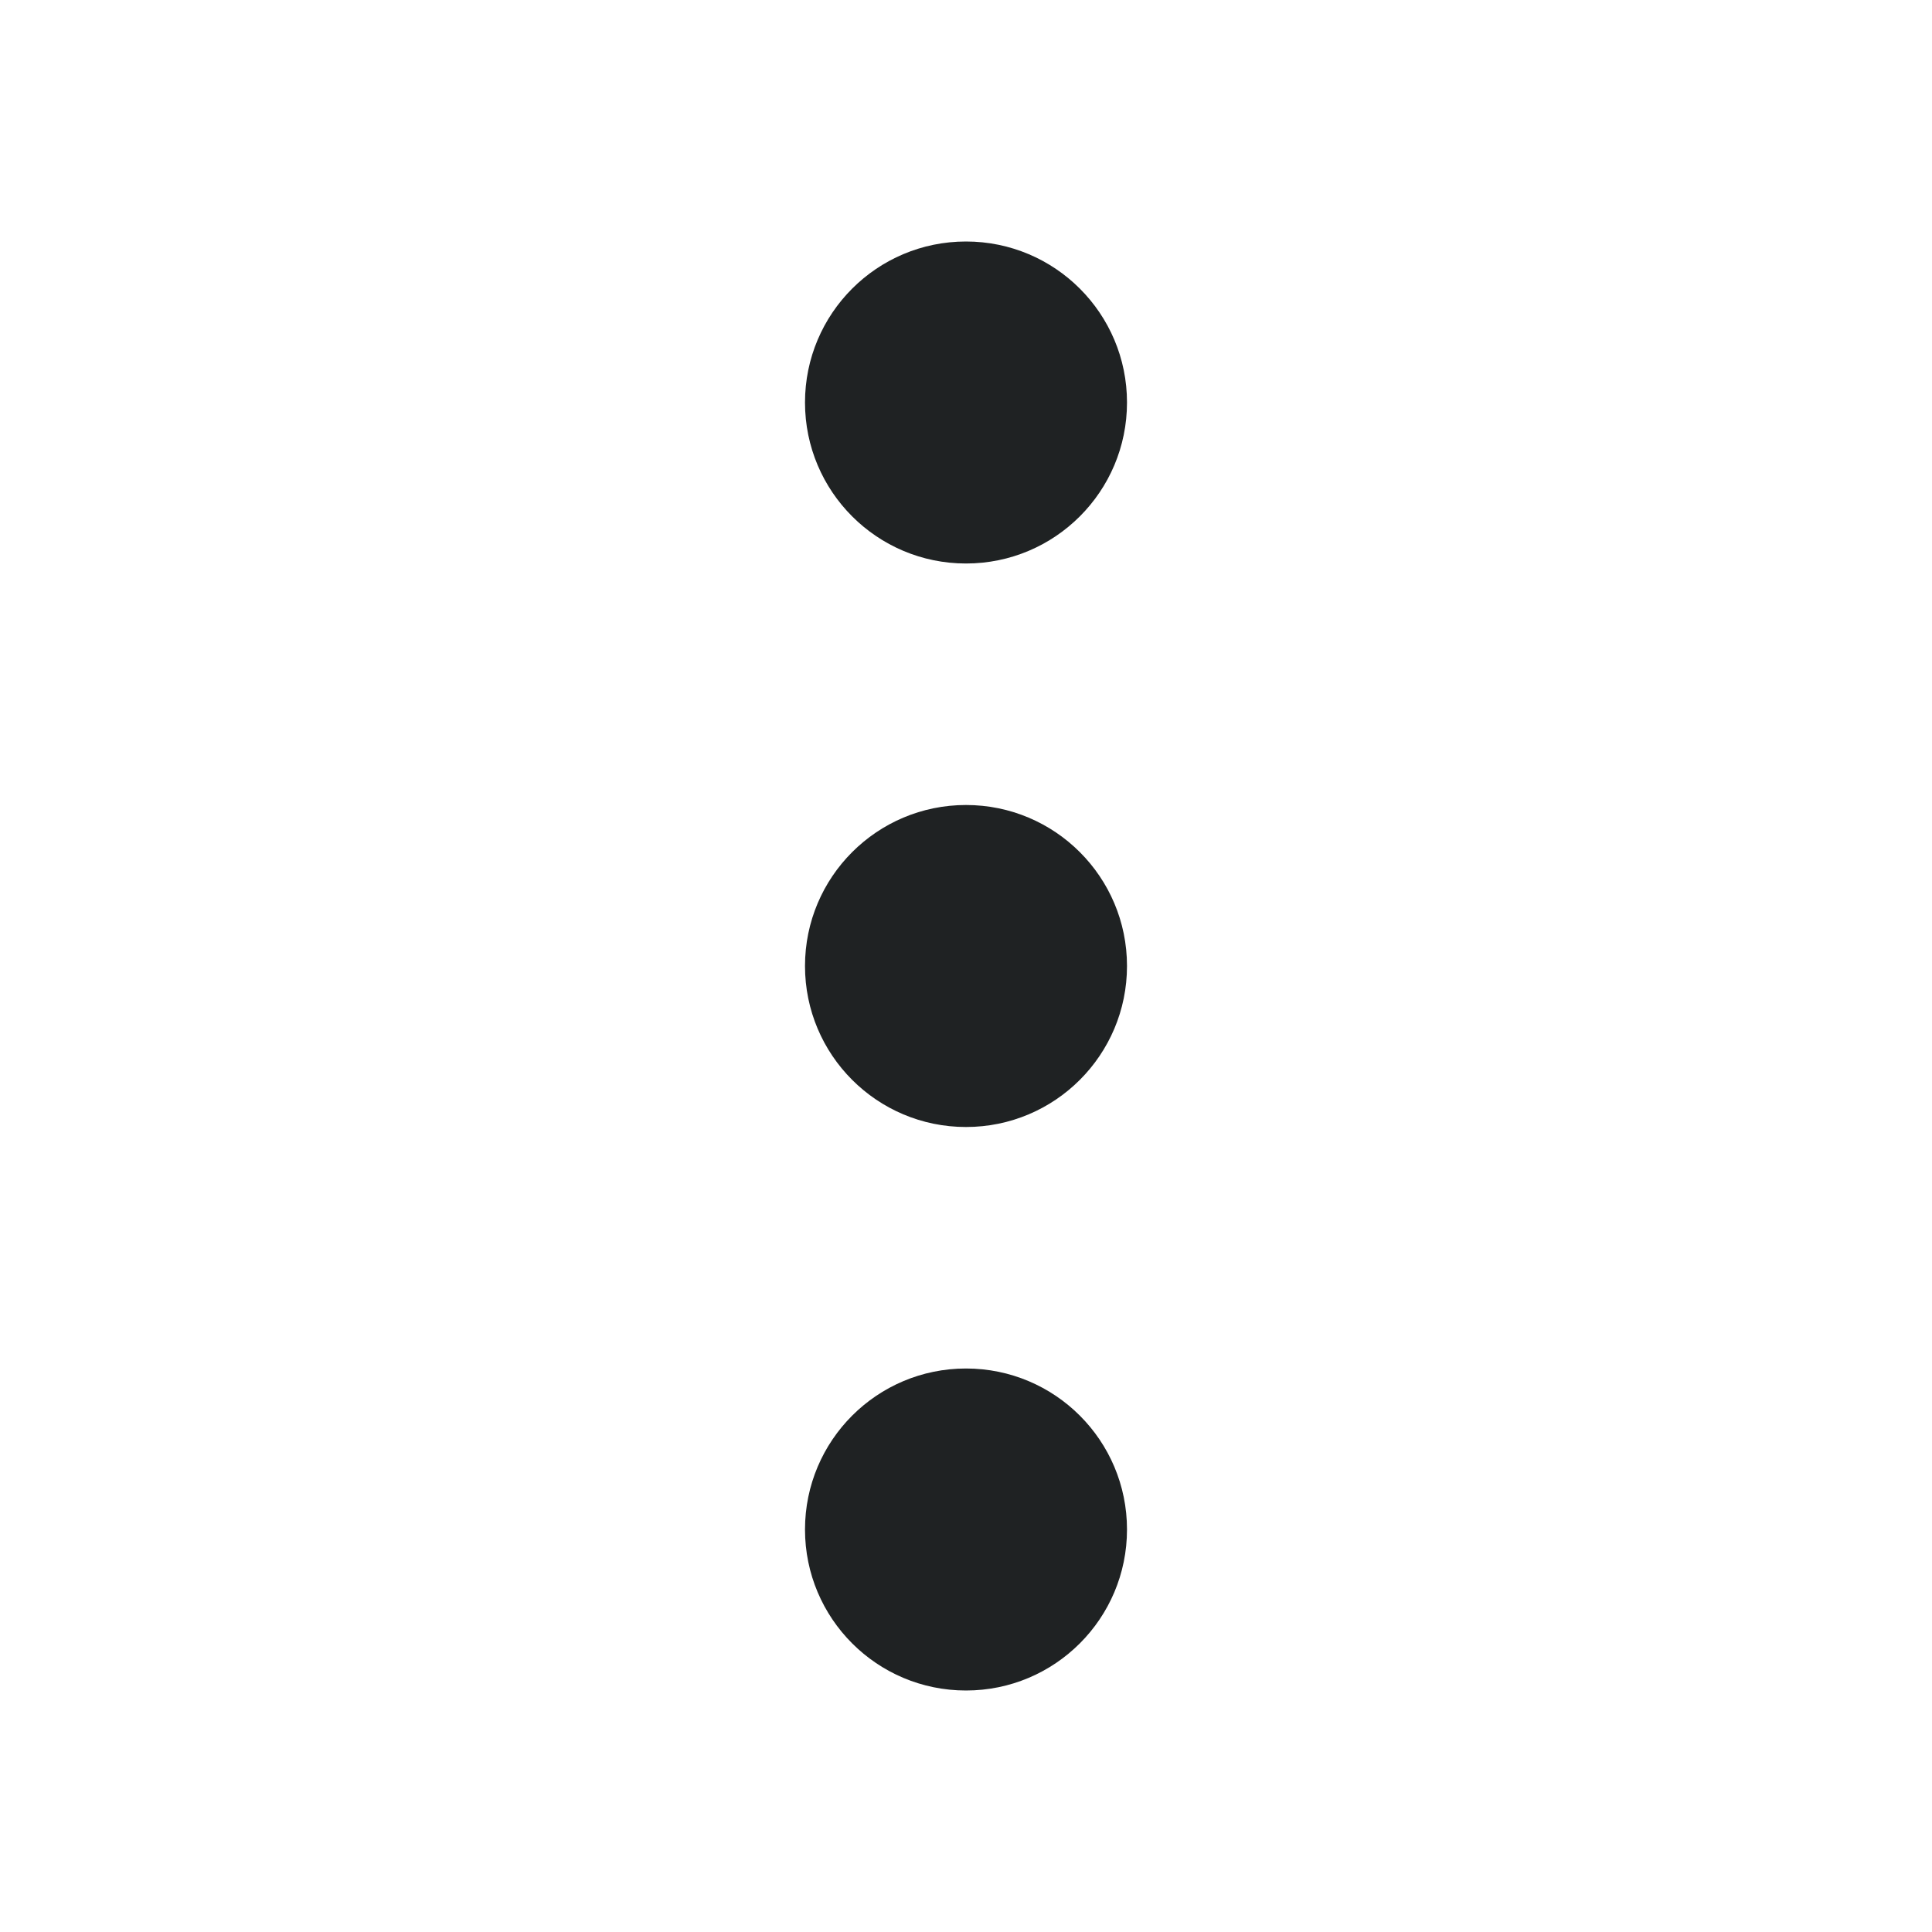
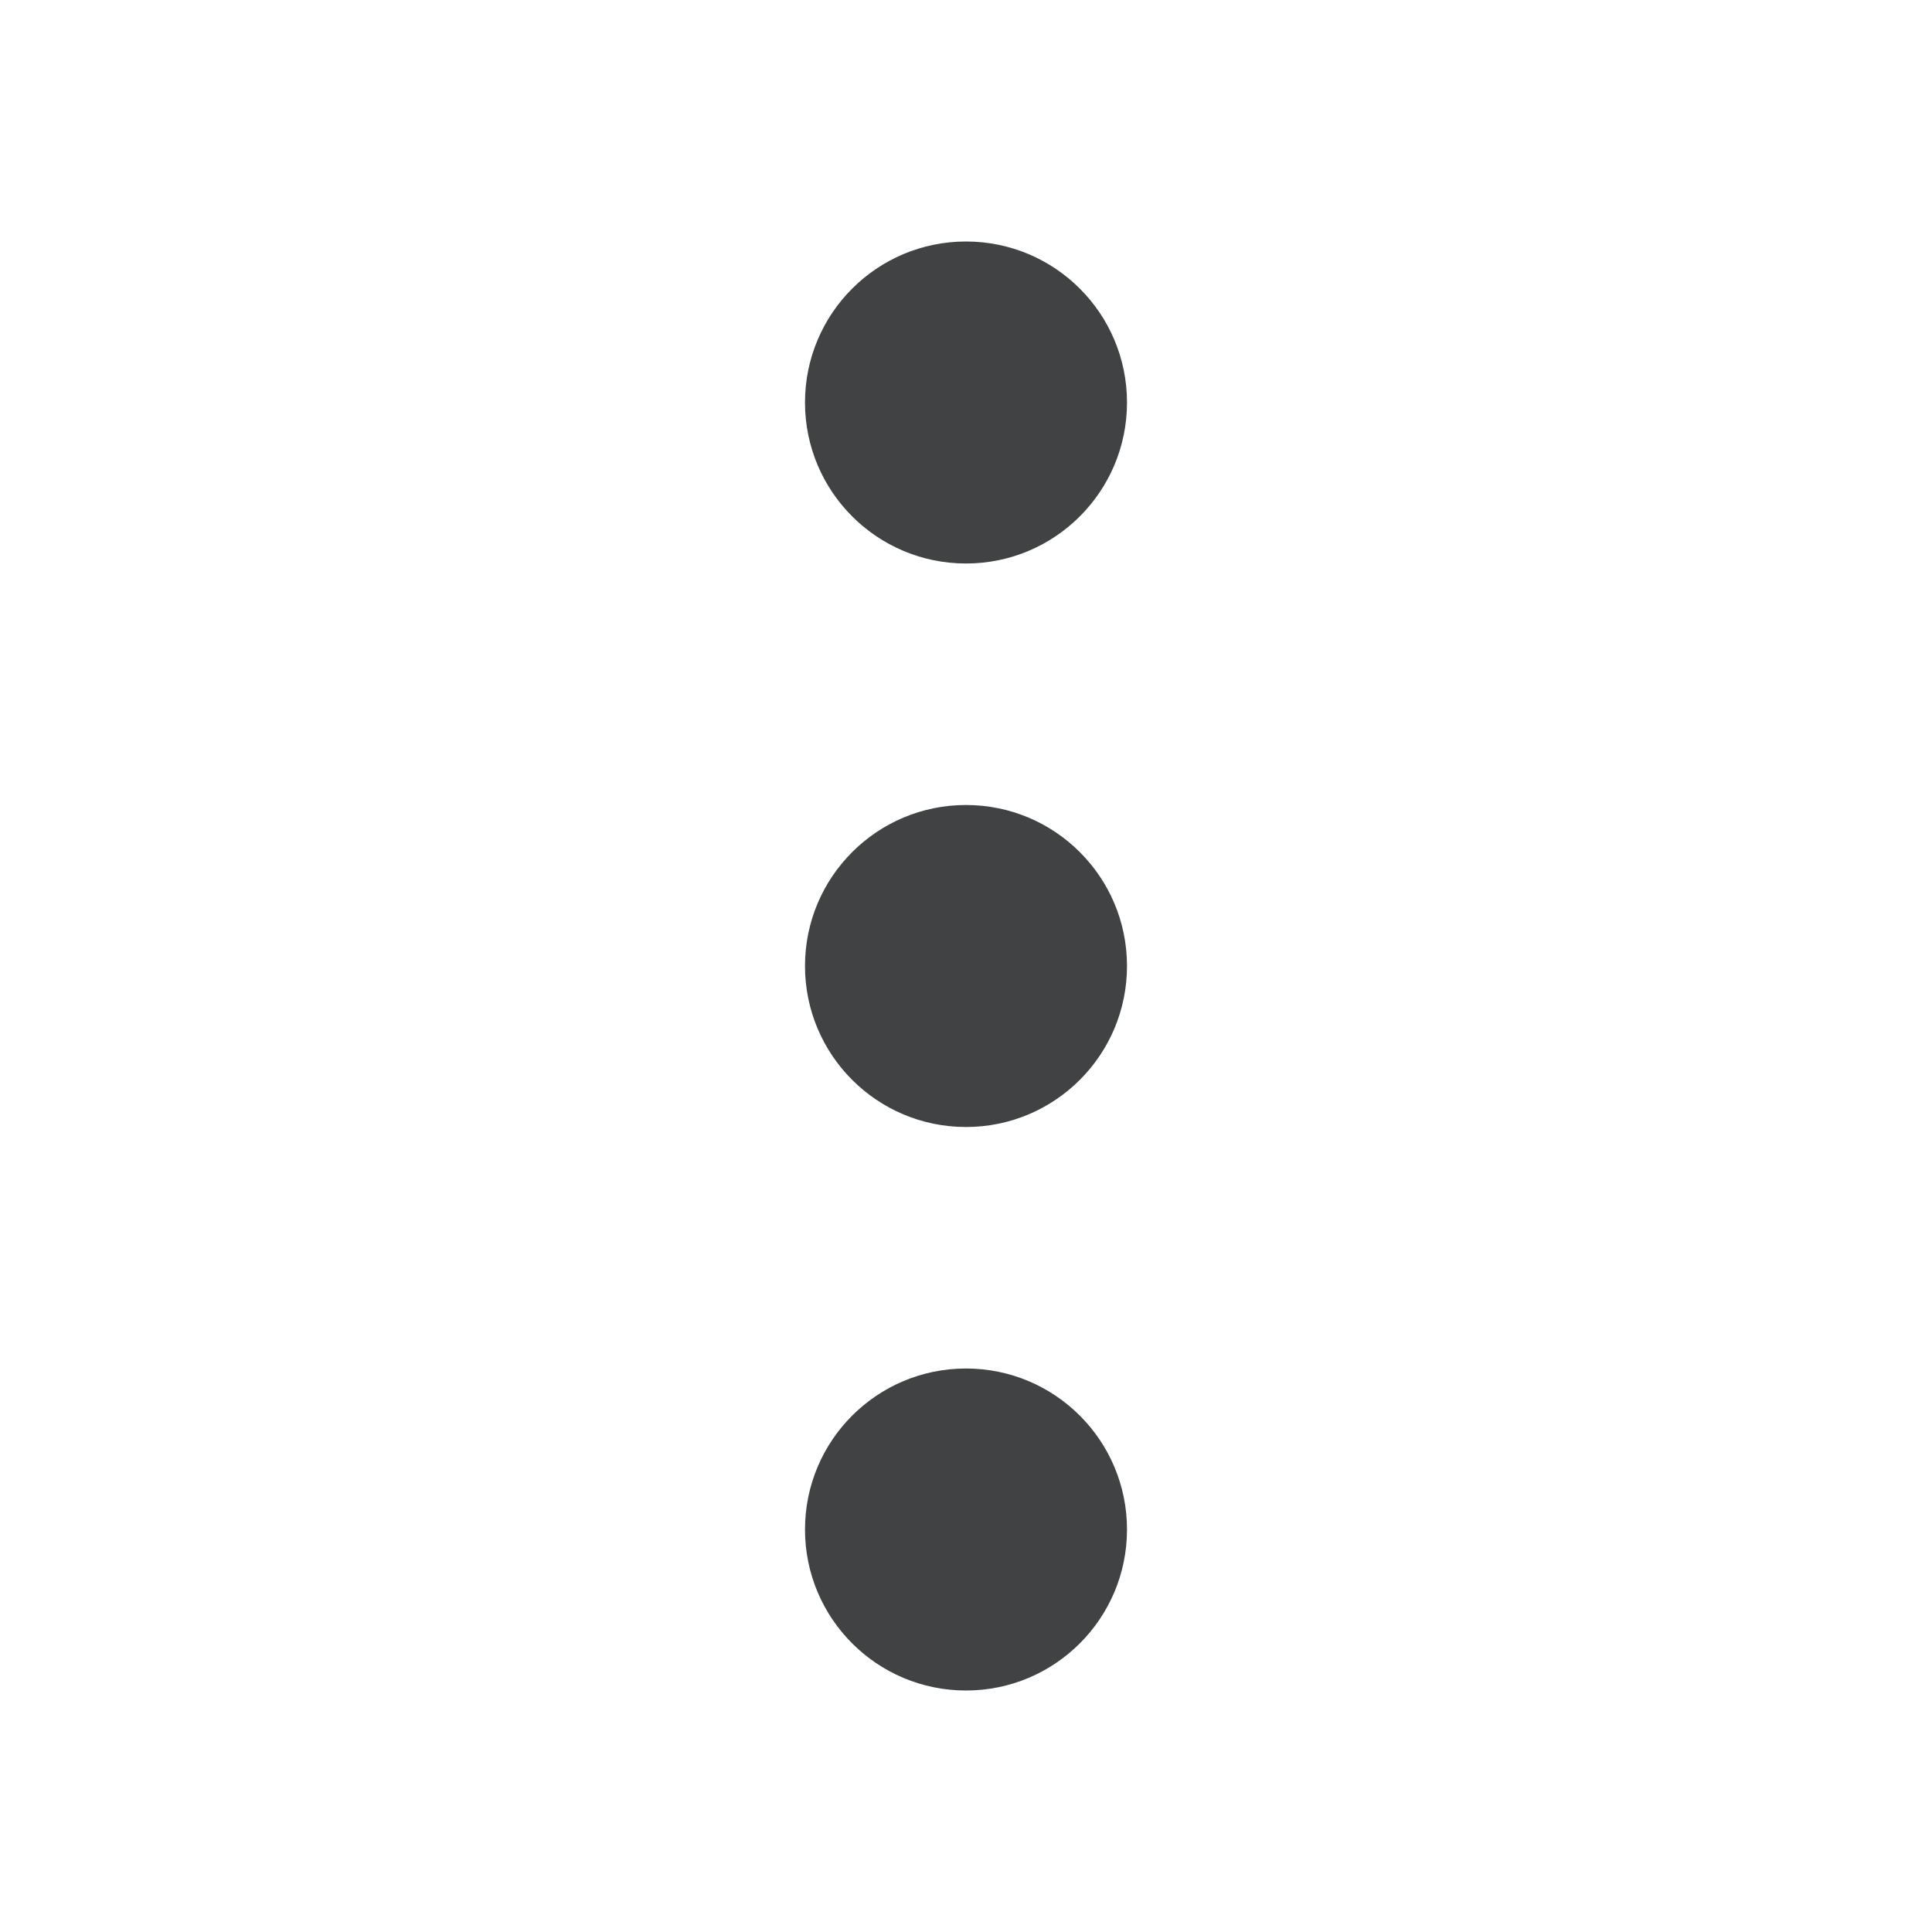
<svg xmlns="http://www.w3.org/2000/svg" width="24" height="24" viewBox="0 0 24 24" fill="none">
-   <path fill-rule="evenodd" clip-rule="evenodd" d="M14 5C14 6.105 13.105 7 12 7C10.895 7 10 6.105 10 5C10 3.895 10.895 3 12 3C13.105 3 14 3.895 14 5ZM14 19C14 20.105 13.105 21 12 21C10.895 21 10 20.105 10 19C10 17.895 10.895 17 12 17C13.105 17 14 17.895 14 19ZM12 14C13.105 14 14 13.105 14 12C14 10.895 13.105 10 12 10C10.895 10 10 10.895 10 12C10 13.105 10.895 14 12 14Z" fill="#1F2223" />
+   <path fill-rule="evenodd" clip-rule="evenodd" d="M14 5C14 6.105 13.105 7 12 7C10.895 7 10 6.105 10 5C10 3.895 10.895 3 12 3C13.105 3 14 3.895 14 5ZM14 19C14 20.105 13.105 21 12 21C10.895 21 10 20.105 10 19C10 17.895 10.895 17 12 17C13.105 17 14 17.895 14 19ZM12 14C13.105 14 14 13.105 14 12C14 10.895 13.105 10 12 10C10.895 10 10 10.895 10 12C10 13.105 10.895 14 12 14Z" fill="#404244" />
</svg>
